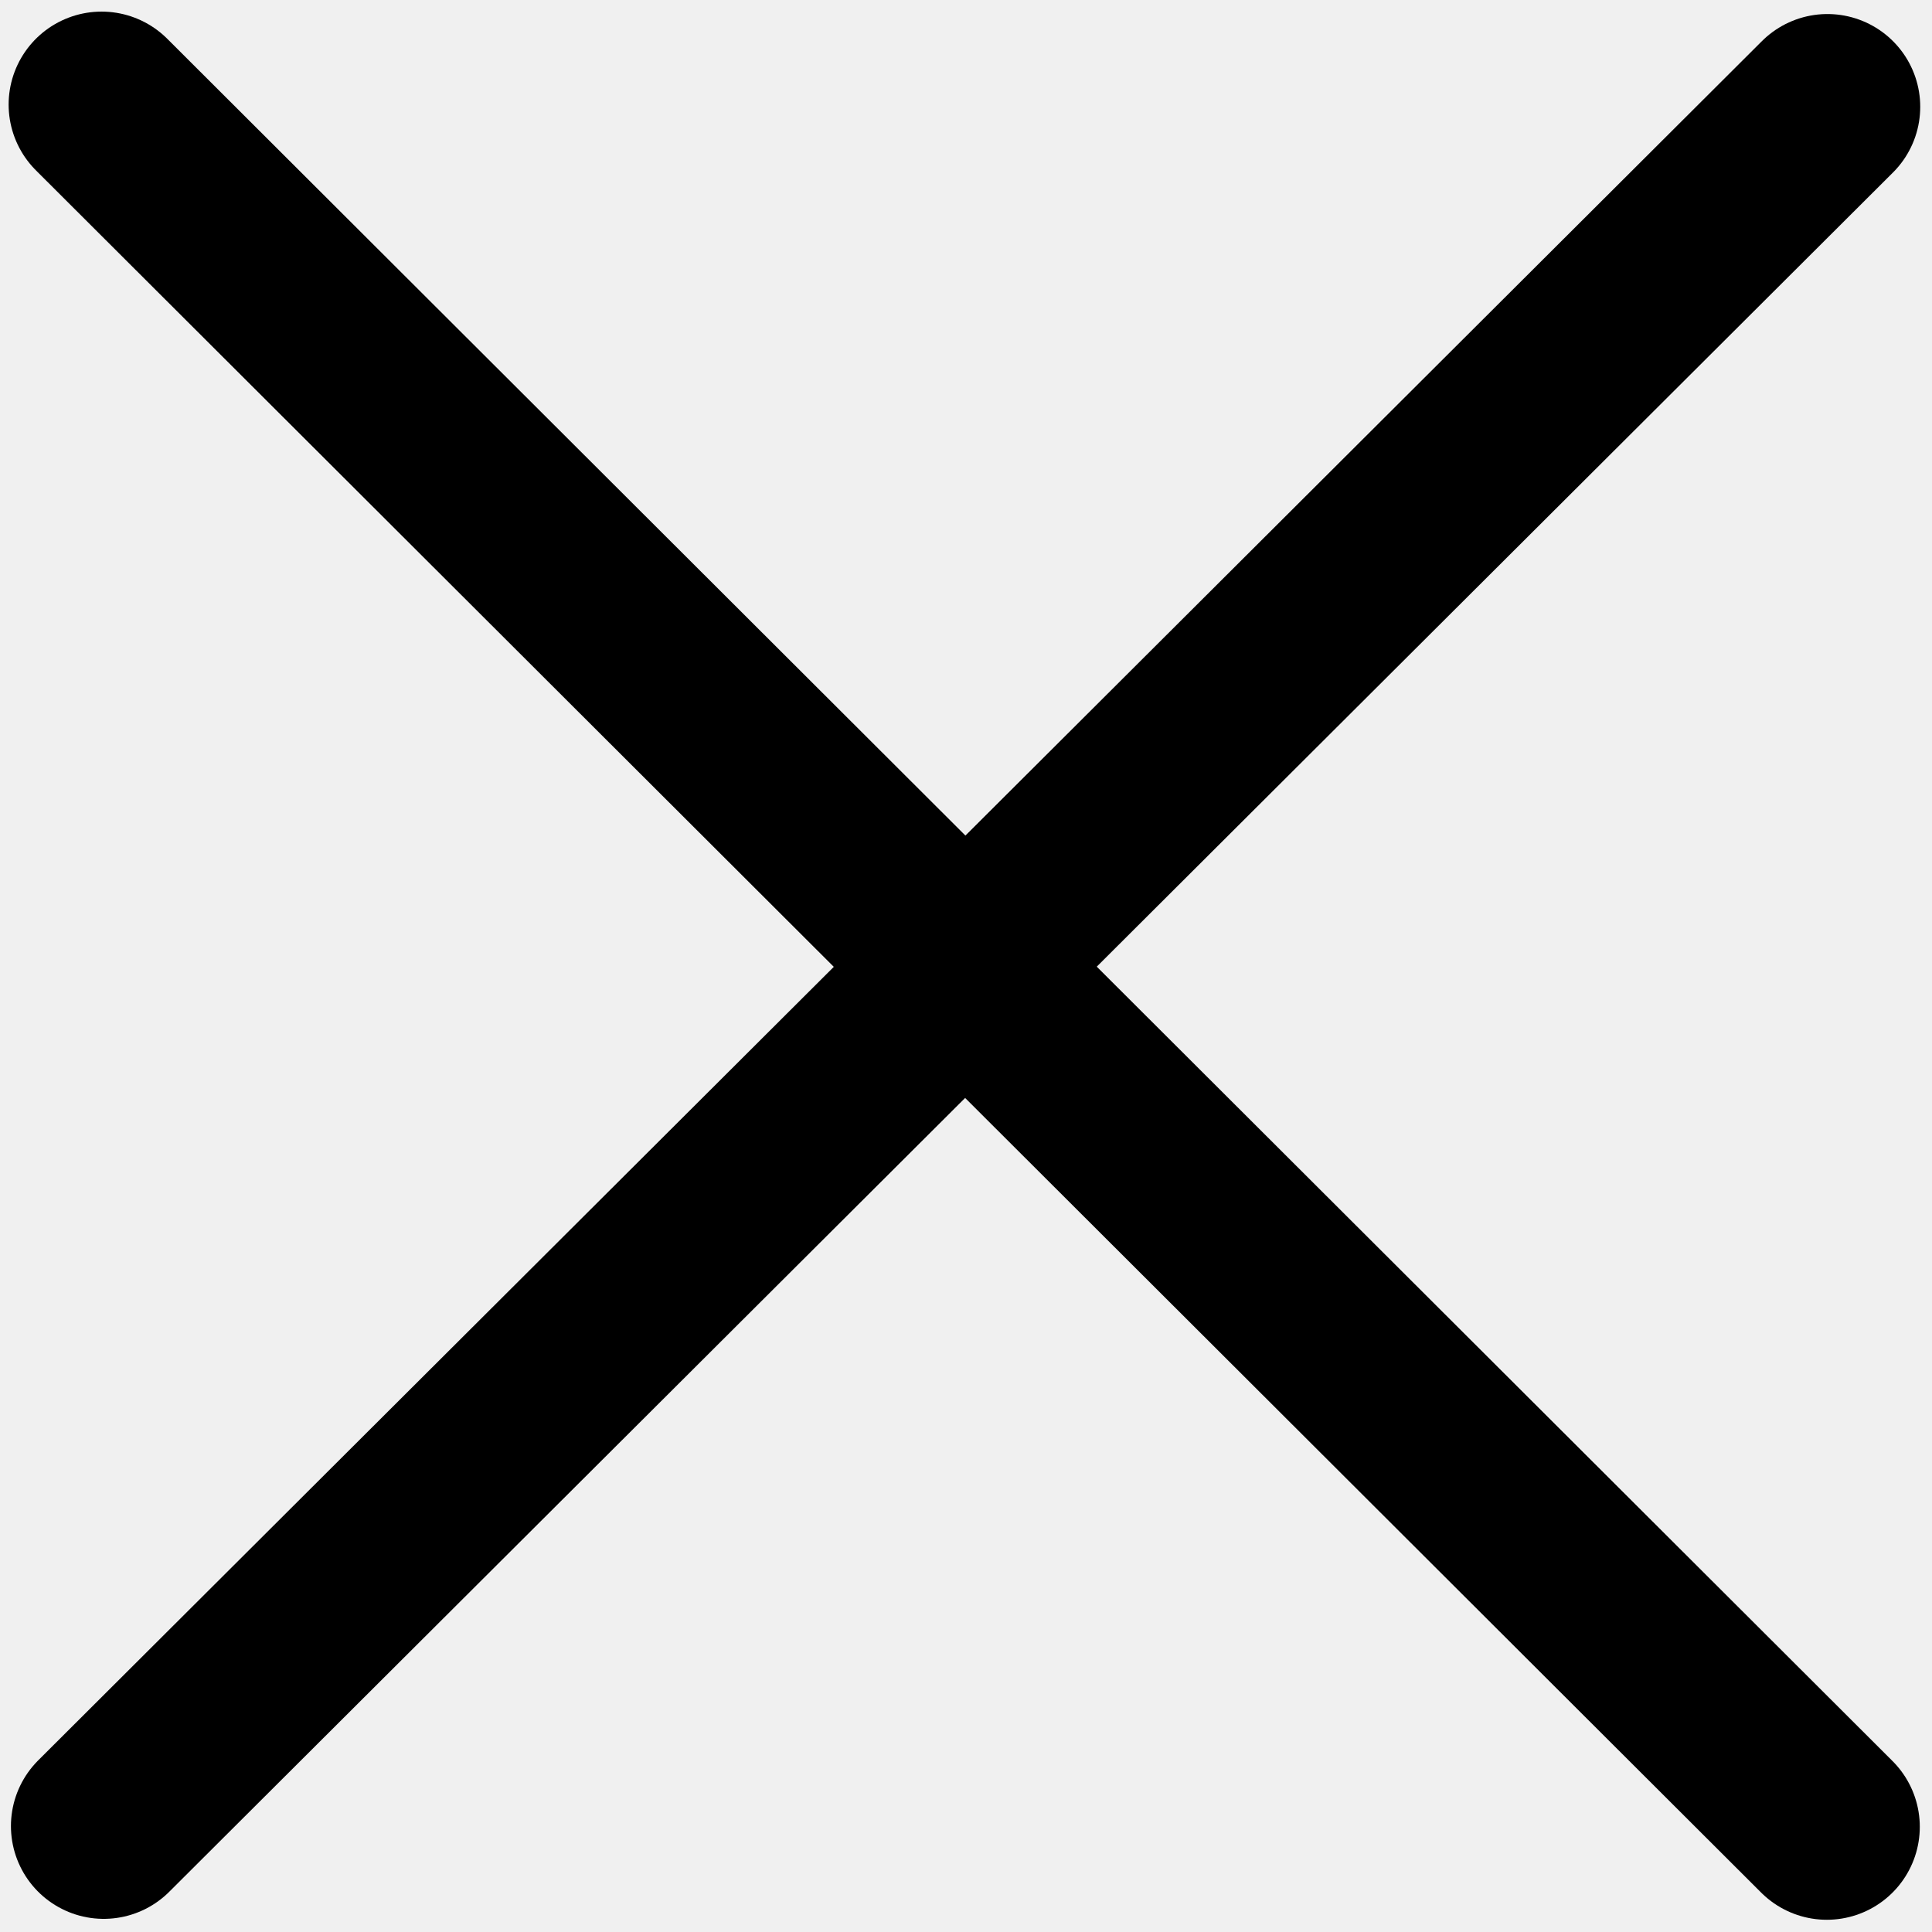
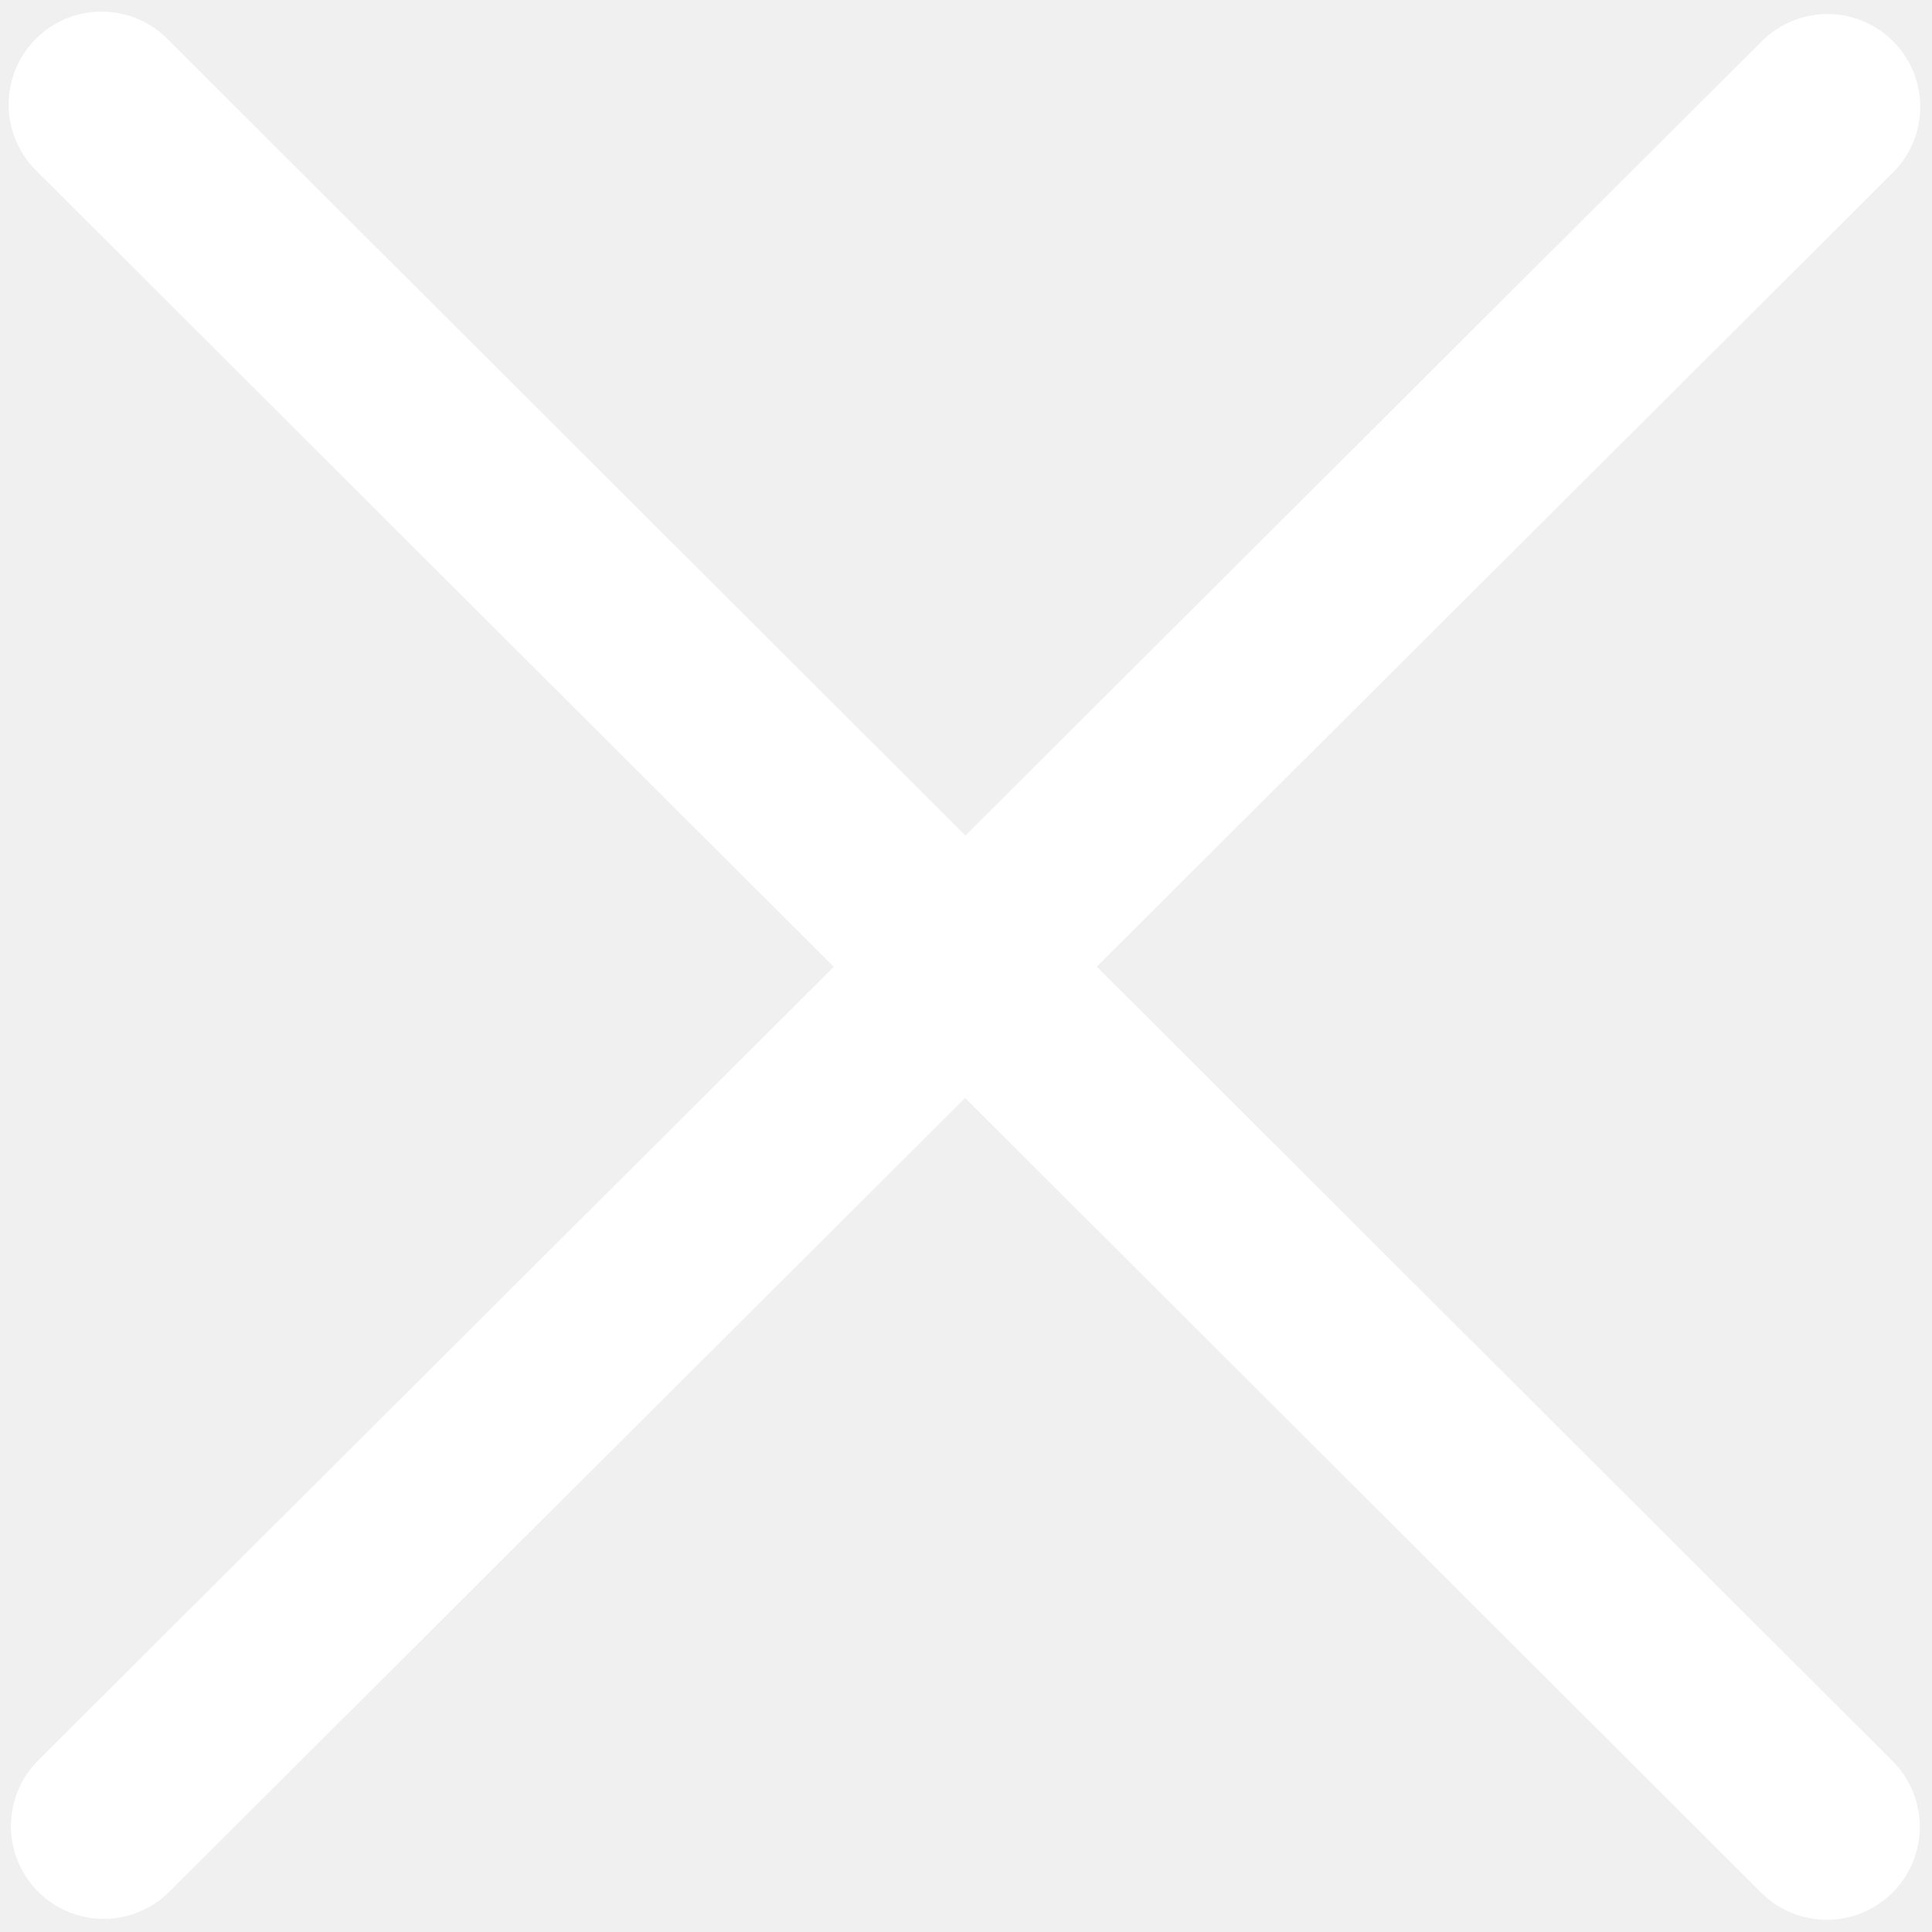
<svg xmlns="http://www.w3.org/2000/svg" version="1.1" id="Capa_1" x="0px" y="0px" width="92.833px" height="92.833px" viewBox="0 0 92.833 92.833" style="enable-background:new 0 0 92.833 92.833;" xml:space="preserve">
  <defs id="defs45" />
  <g id="g12">
</g>
  <g id="g14">
</g>
  <g id="g16">
</g>
  <g id="g18">
</g>
  <g id="g20">
</g>
  <g id="g22">
</g>
  <g id="g24">
</g>
  <g id="g26">
</g>
  <g id="g28">
</g>
  <g id="g30">
</g>
  <g id="g32">
</g>
  <g id="g34">
</g>
  <g id="g36">
</g>
  <g id="g38">
</g>
  <g id="g40">
</g>
-   <path style="fill:none;stroke:#000000;stroke-width:8.933;stroke-linecap:round;stroke-linejoin:miter;stroke-miterlimit:4;stroke-dasharray:none;stroke-opacity:1" d="M 4.881,5.024 87.78,87.779" id="path872" />
-   <path style="fill:none;stroke:#000000;stroke-width:8.917;stroke-linecap:round;stroke-linejoin:round;stroke-miterlimit:4;stroke-dasharray:none;stroke-opacity:1" d="M 87.809,5.133 4.984,87.743" id="path874" />
+   <path style="fill:none;stroke:#ffffff;stroke-width:8.933;stroke-linecap:round;stroke-linejoin:miter;stroke-miterlimit:4;stroke-dasharray:none;stroke-opacity:1" d="M 4.881,5.024 87.78,87.779" id="path872" />
+   <path style="fill:#ffffff;stroke:#ffffff;stroke-width:8.917;stroke-linecap:round;stroke-linejoin:round;stroke-miterlimit:4;stroke-dasharray:none;stroke-opacity:1" d="M 87.809,5.133 4.984,87.743" id="path874" />
</svg>
